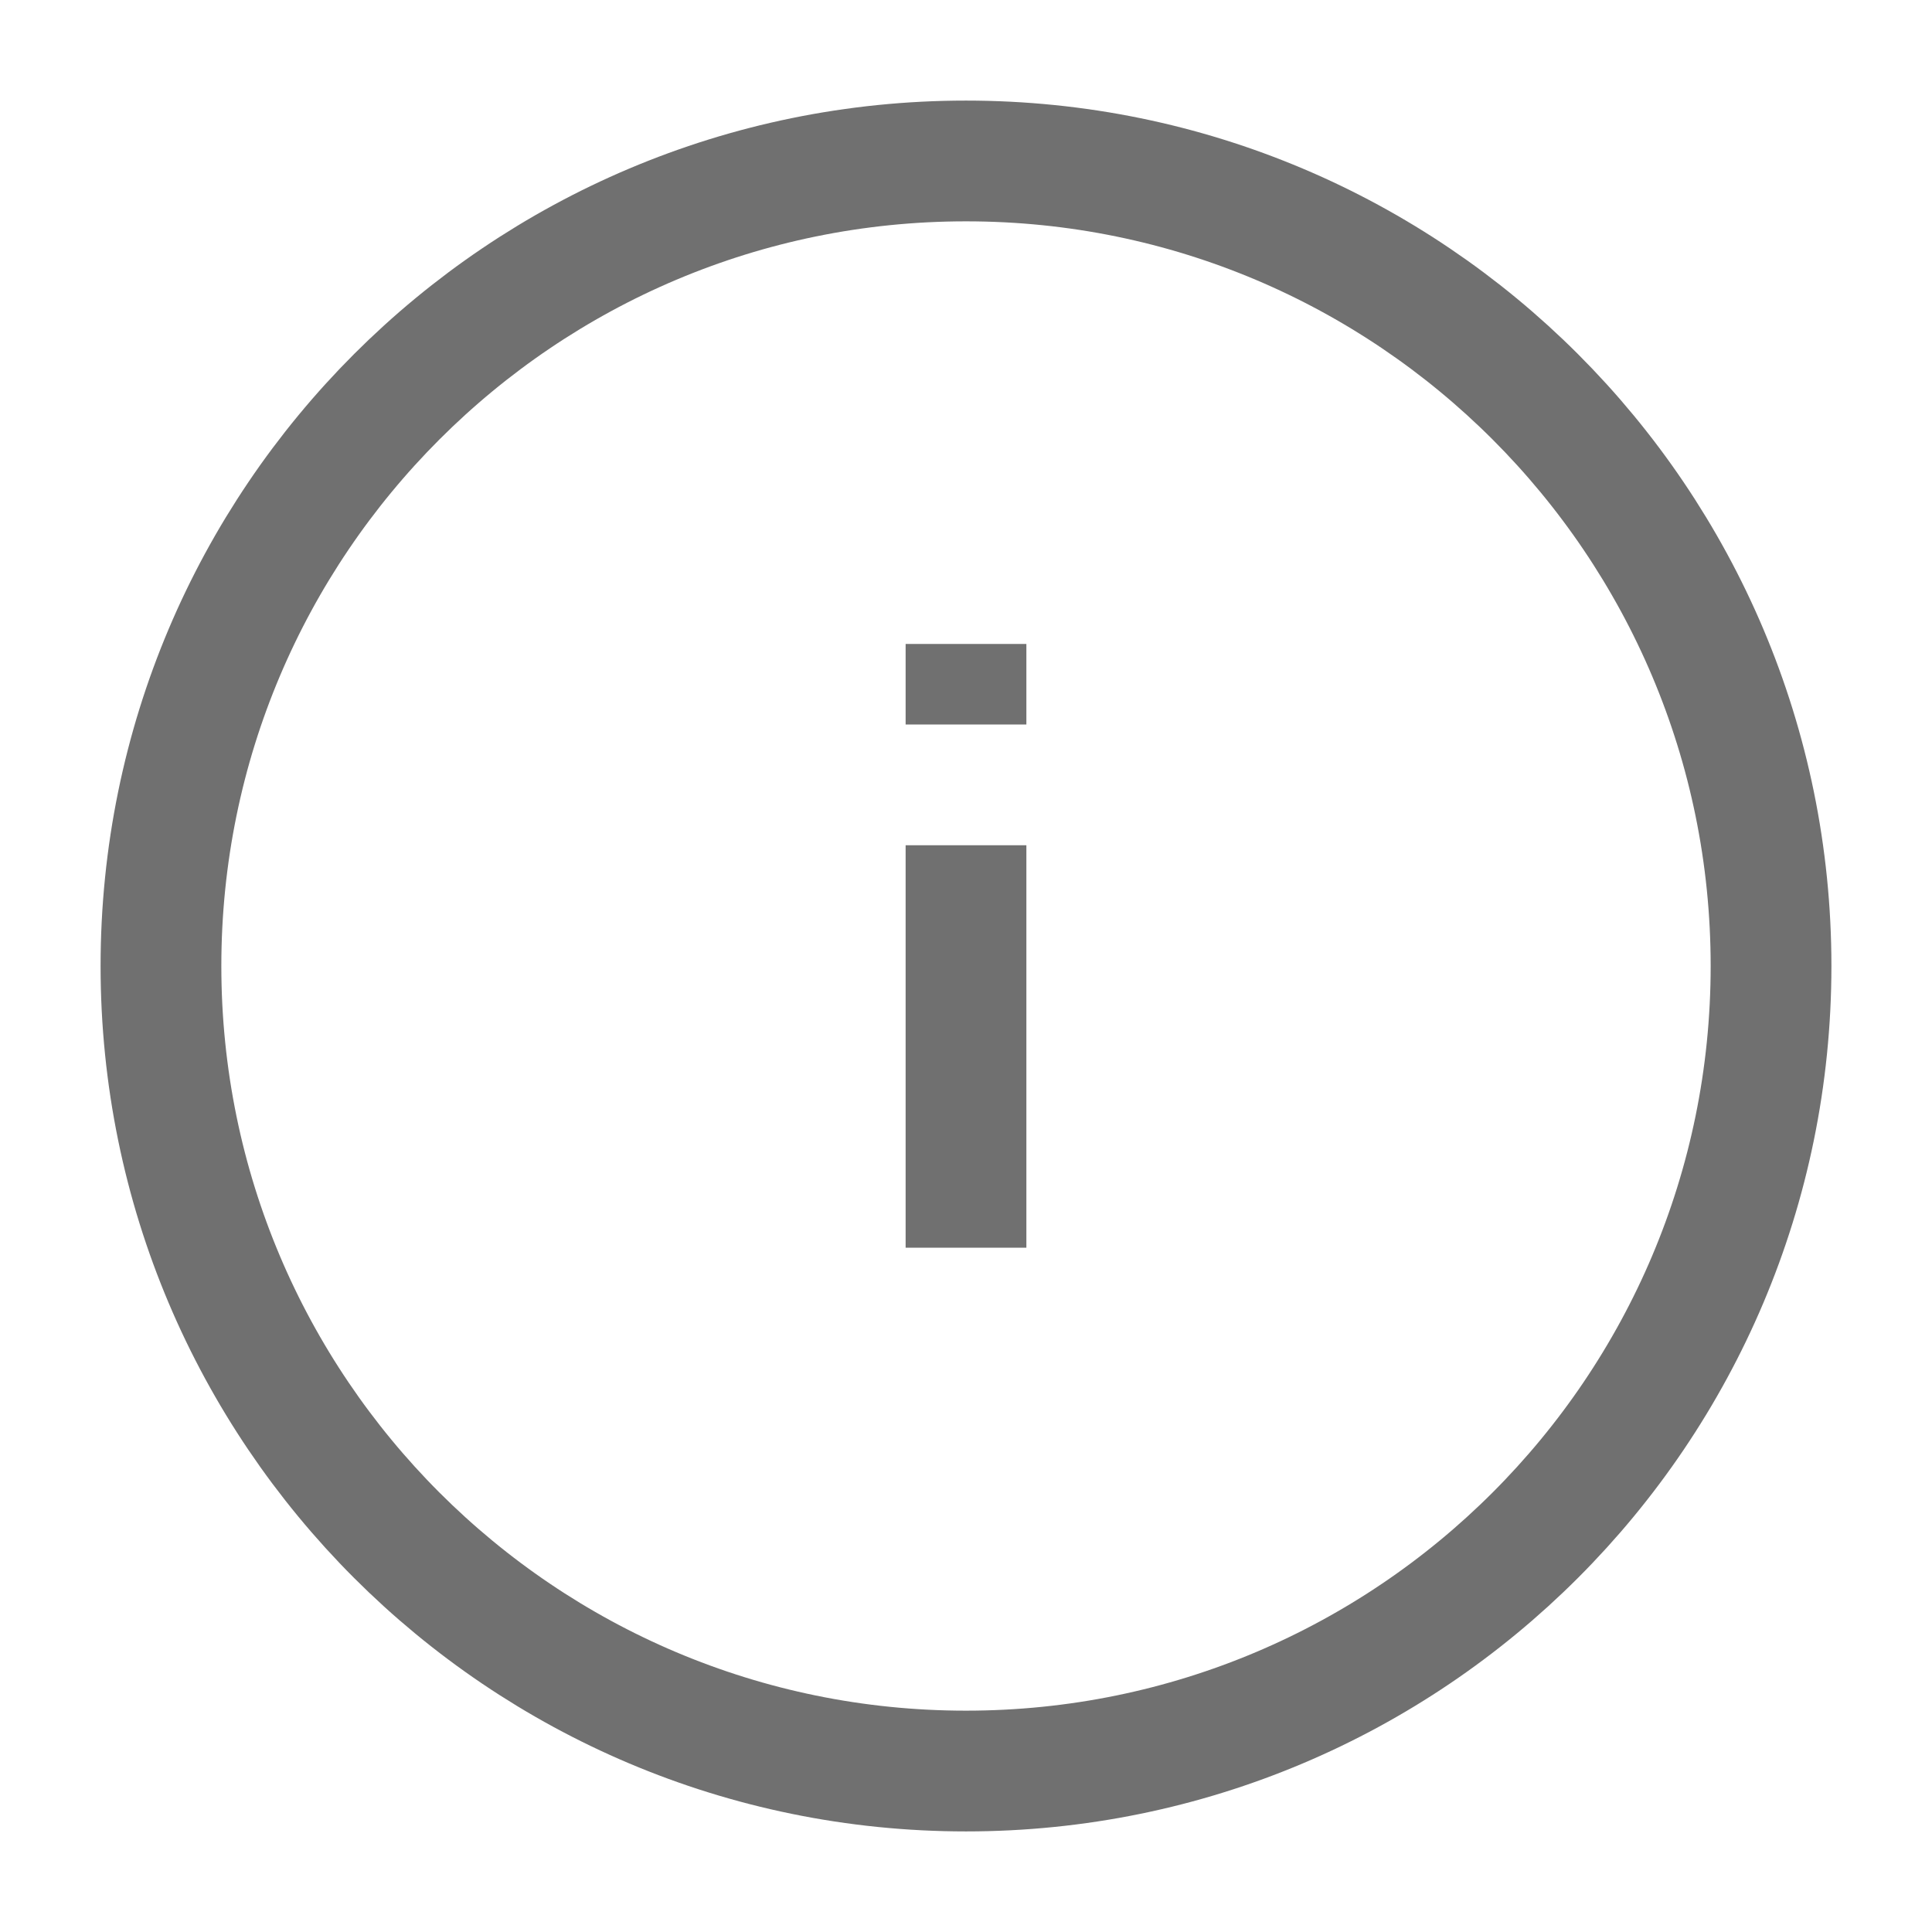
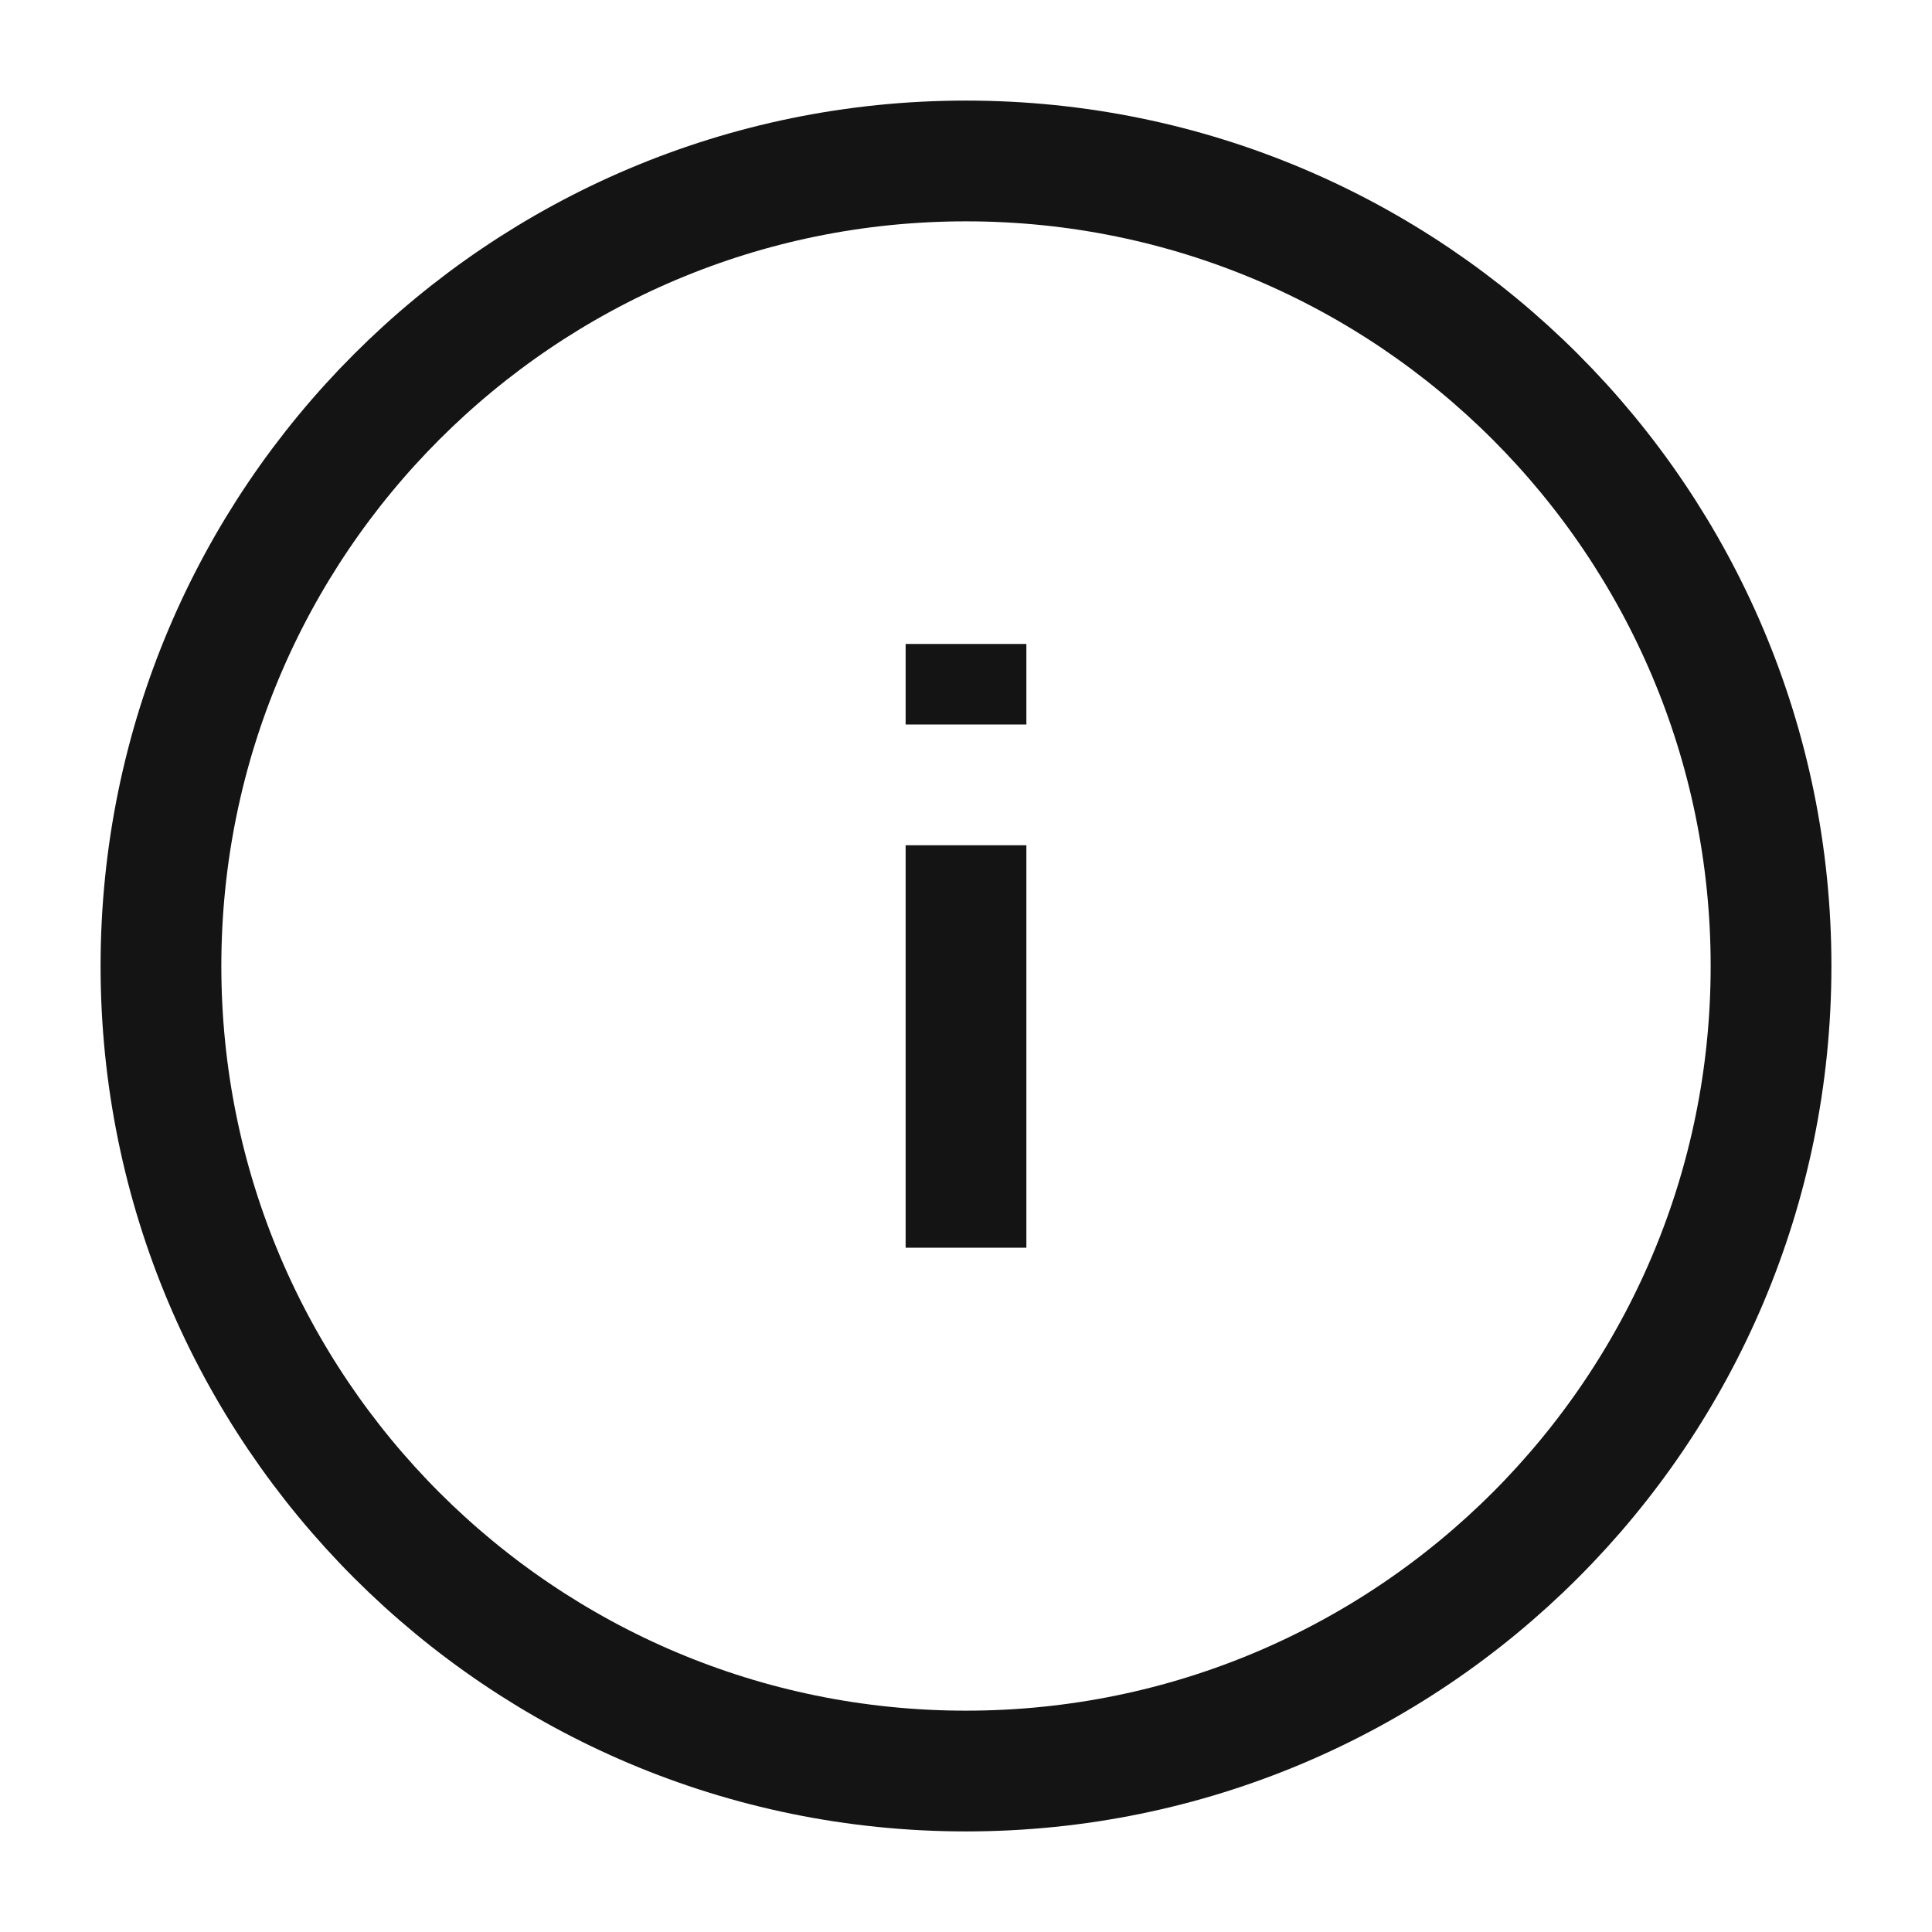
<svg xmlns="http://www.w3.org/2000/svg" width="16" height="16" viewBox="0 0 16 16" fill="none">
-   <path d="M8 14.667C11.682 14.667 14.667 11.682 14.667 8C14.667 4.318 11.682 1.333 8 1.333C4.318 1.333 1.333 4.318 1.333 8C1.333 11.682 4.318 14.667 8 14.667Z" stroke="#707070" />
-   <path d="M8 10.333V7" stroke="#707070" />
-   <path d="M8 5.333V6" stroke="#707070" />
+   <path d="M8 14.667C11.682 14.667 14.667 11.682 14.667 8C14.667 4.318 11.682 1.333 8 1.333C4.318 1.333 1.333 4.318 1.333 8C1.333 11.682 4.318 14.667 8 14.667Z" stroke="#141414" />
+   <path d="M8 10.333V7" stroke="#141414" />
+   <path d="M8 5.333V6" stroke="#141414" />
</svg>
